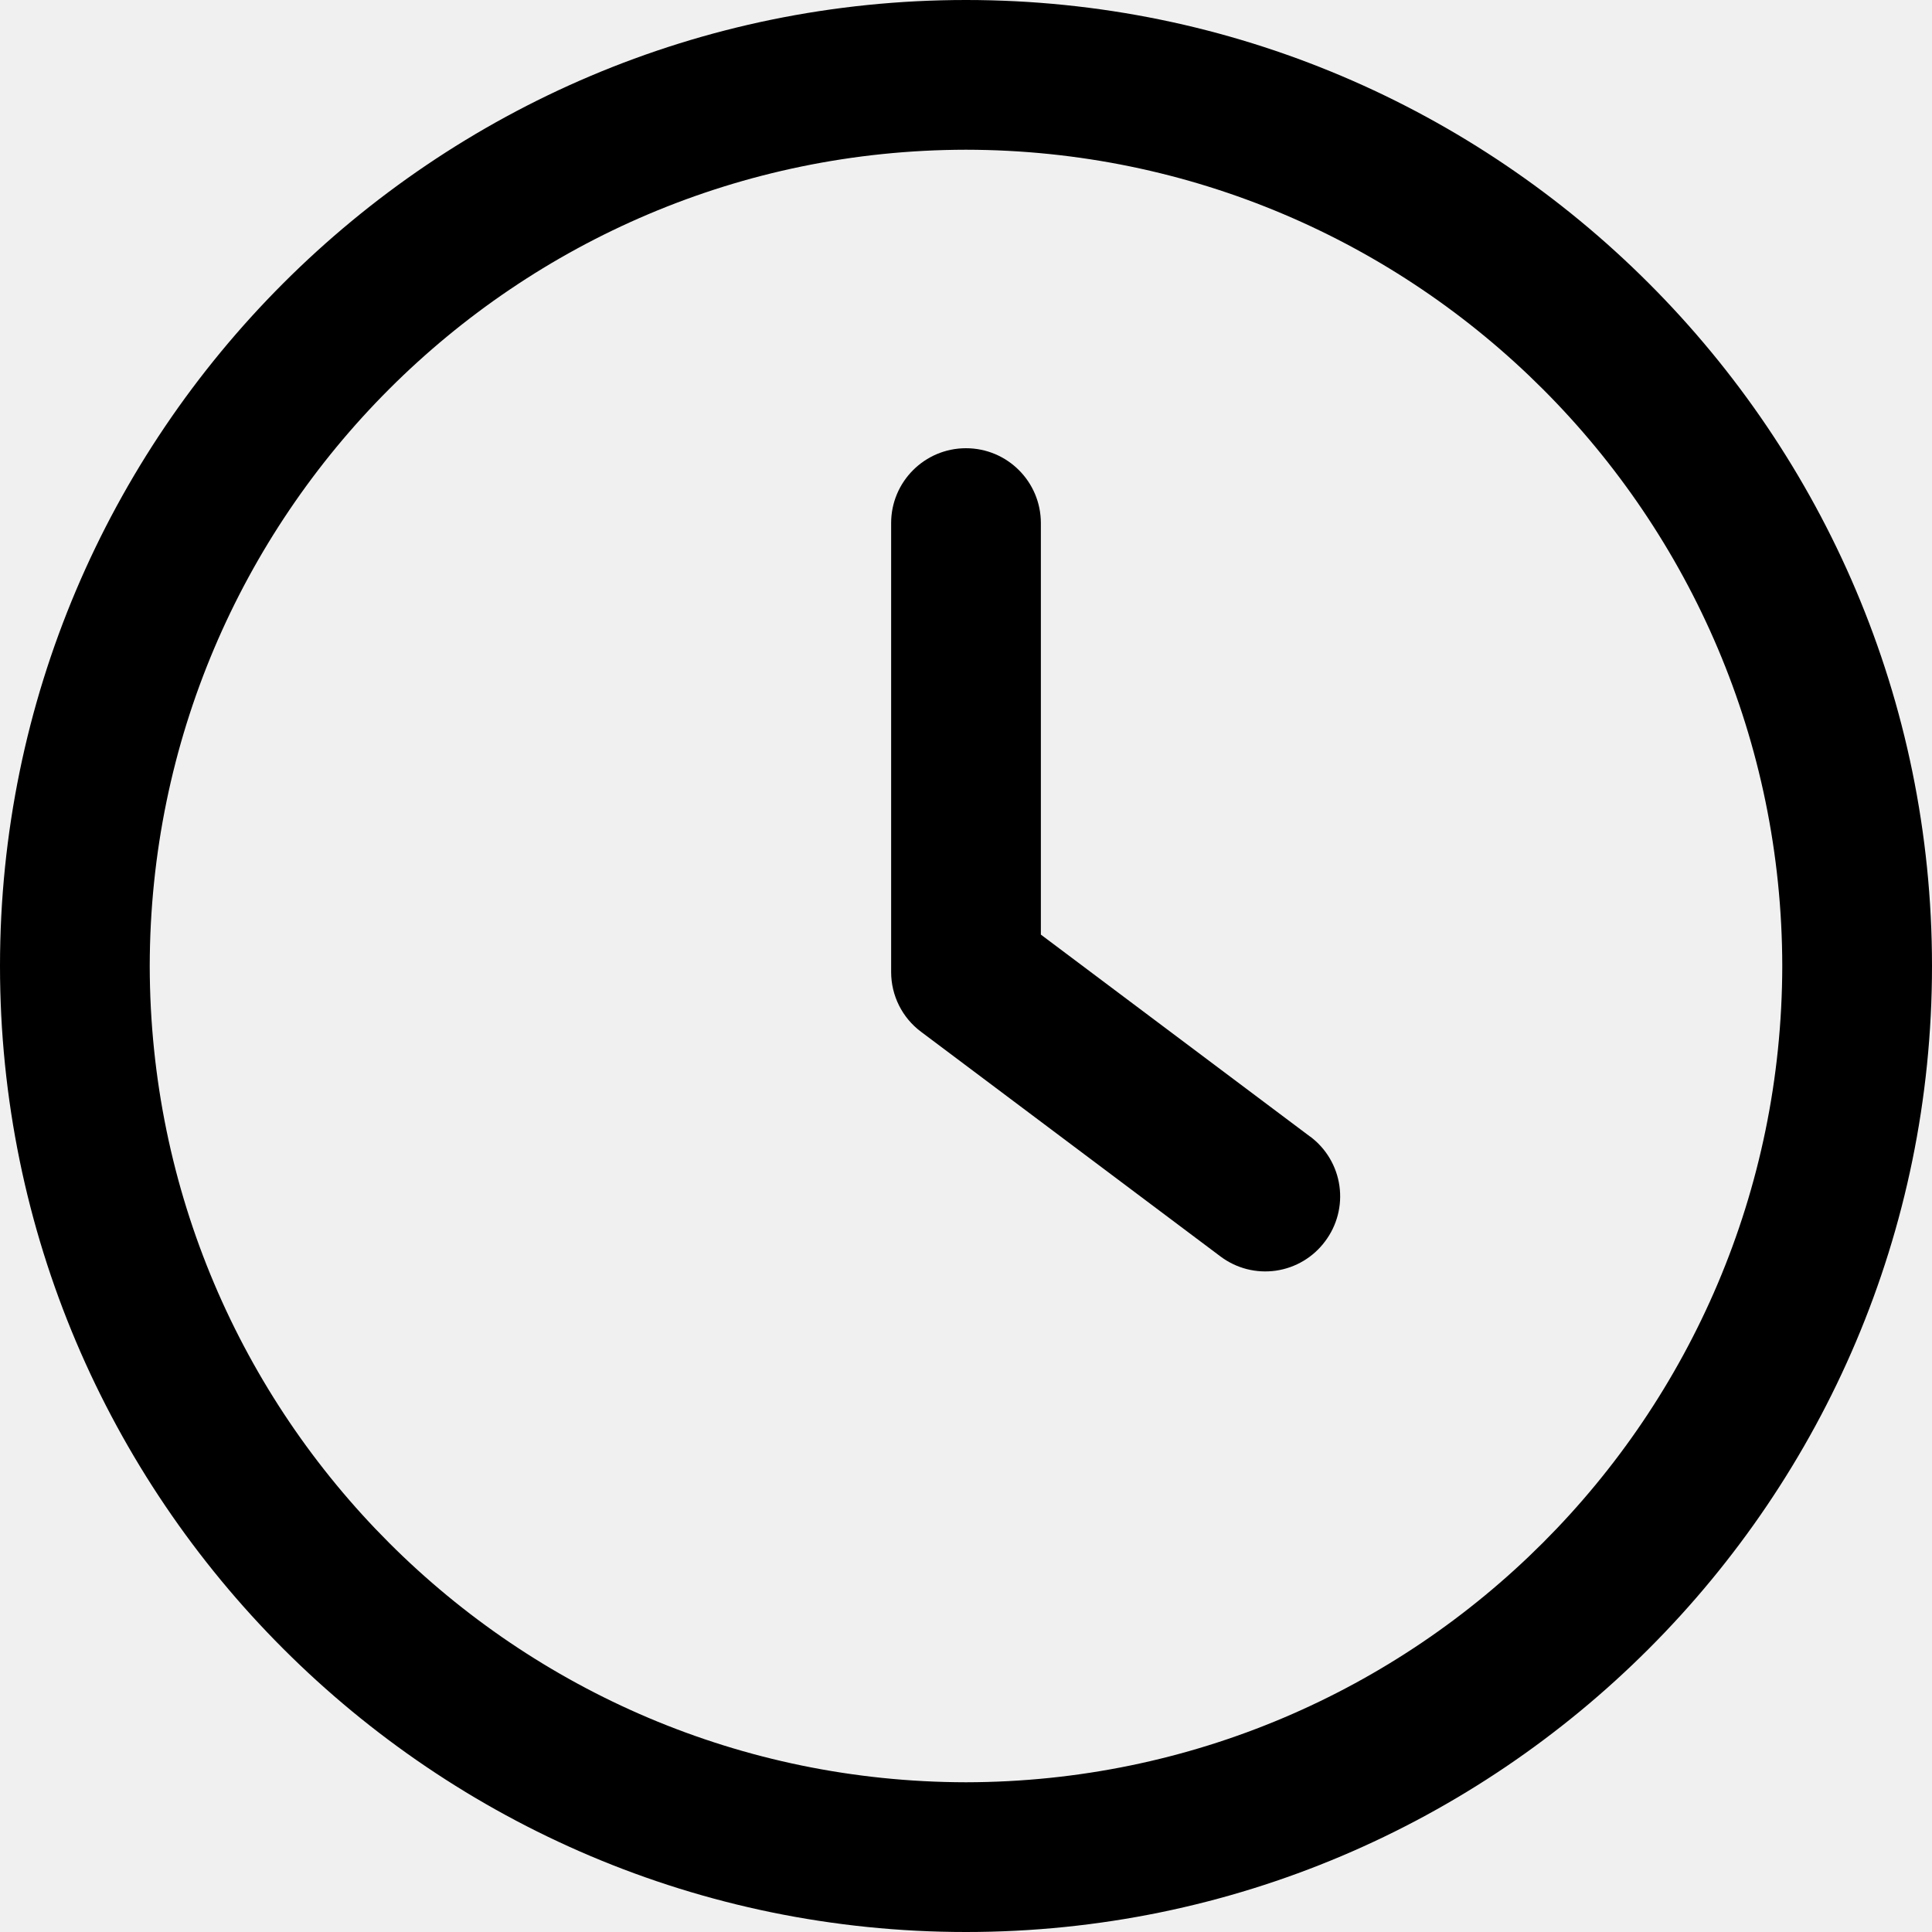
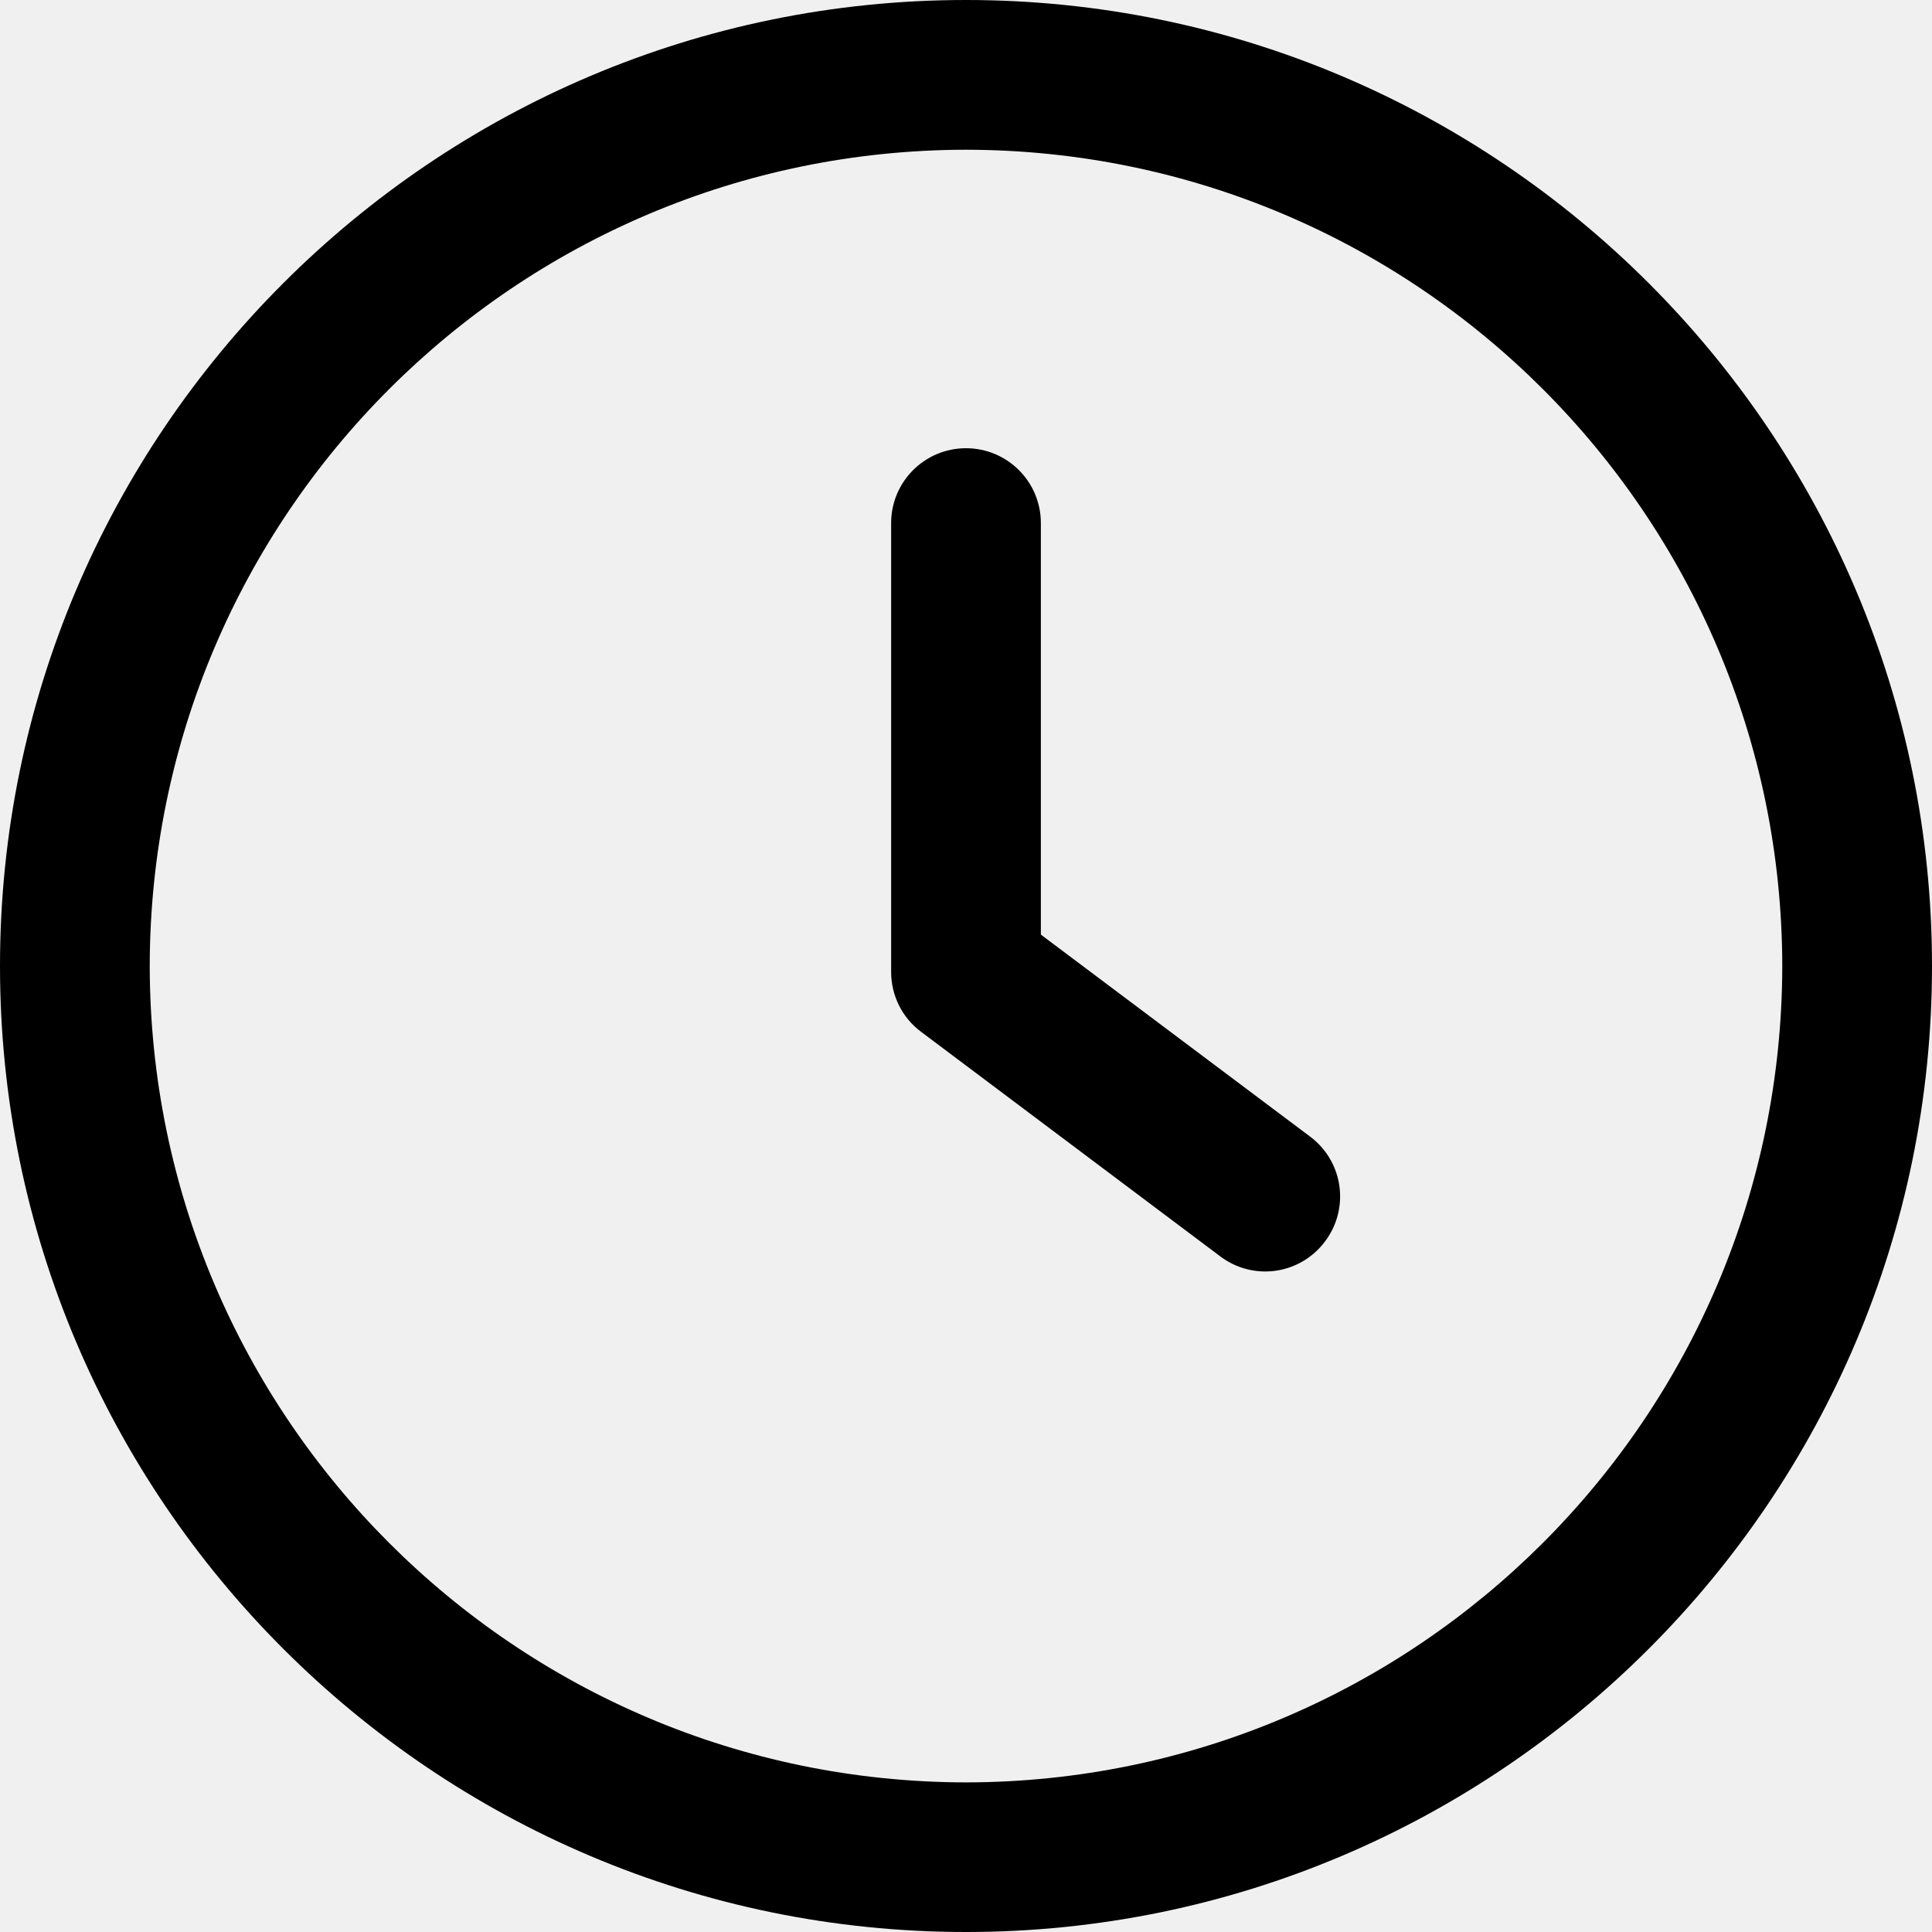
<svg xmlns="http://www.w3.org/2000/svg" width="16" height="16" fill="none" viewBox="0 0 16 16">
-   <g fill="currentColor" clip-path="url(#a)">
-     <path d="M10.85 9.413 8.62 7.74V4.332a.62.62 0 1 0-1.24 0V8.05c0 .195.092.379.248.495l2.479 1.86a.617.617 0 0 0 .867-.125.618.618 0 0 0-.123-.867Z" />
-     <path d="M8 0C3.589 0 0 3.589 0 8c0 4.412 3.589 8 8 8 4.412 0 8-3.588 8-8 0-4.411-3.588-8-8-8Zm0 14.76A6.769 6.769 0 0 1 1.24 8 6.769 6.769 0 0 1 8 1.24 6.769 6.769 0 0 1 14.76 8 6.77 6.77 0 0 1 8 14.76Z" />
+   <g fill="currentColor" clip-path="url(#clip0_10_1095)">
+     <path d="M10.85 9.413 8.62 7.74V4.332a.62.62 0 1 0-1.24 0V8.05c0 .195.092.379.248.495l2.478 1.86a.617.617 0 0 0 .868-.125.618.618 0 0 0-.124-.867z" />
+     <path d="M8 0C3.588 0 0 3.588 0 8s3.588 8 8 8 8-3.588 8-8-3.588-8-8-8zm0 14.761a6.77 6.77 0 0 1-6.76-6.76A6.769 6.769 0 0 1 8 1.24 6.769 6.769 0 0 1 14.76 8 6.77 6.77 0 0 1 8 14.761z" />
  </g>
-   <defs>
-     <clipPath id="a">
-       <path fill="#fff" d="M0 0h16v16H0z" />
-     </clipPath>
-   </defs>
</svg>
